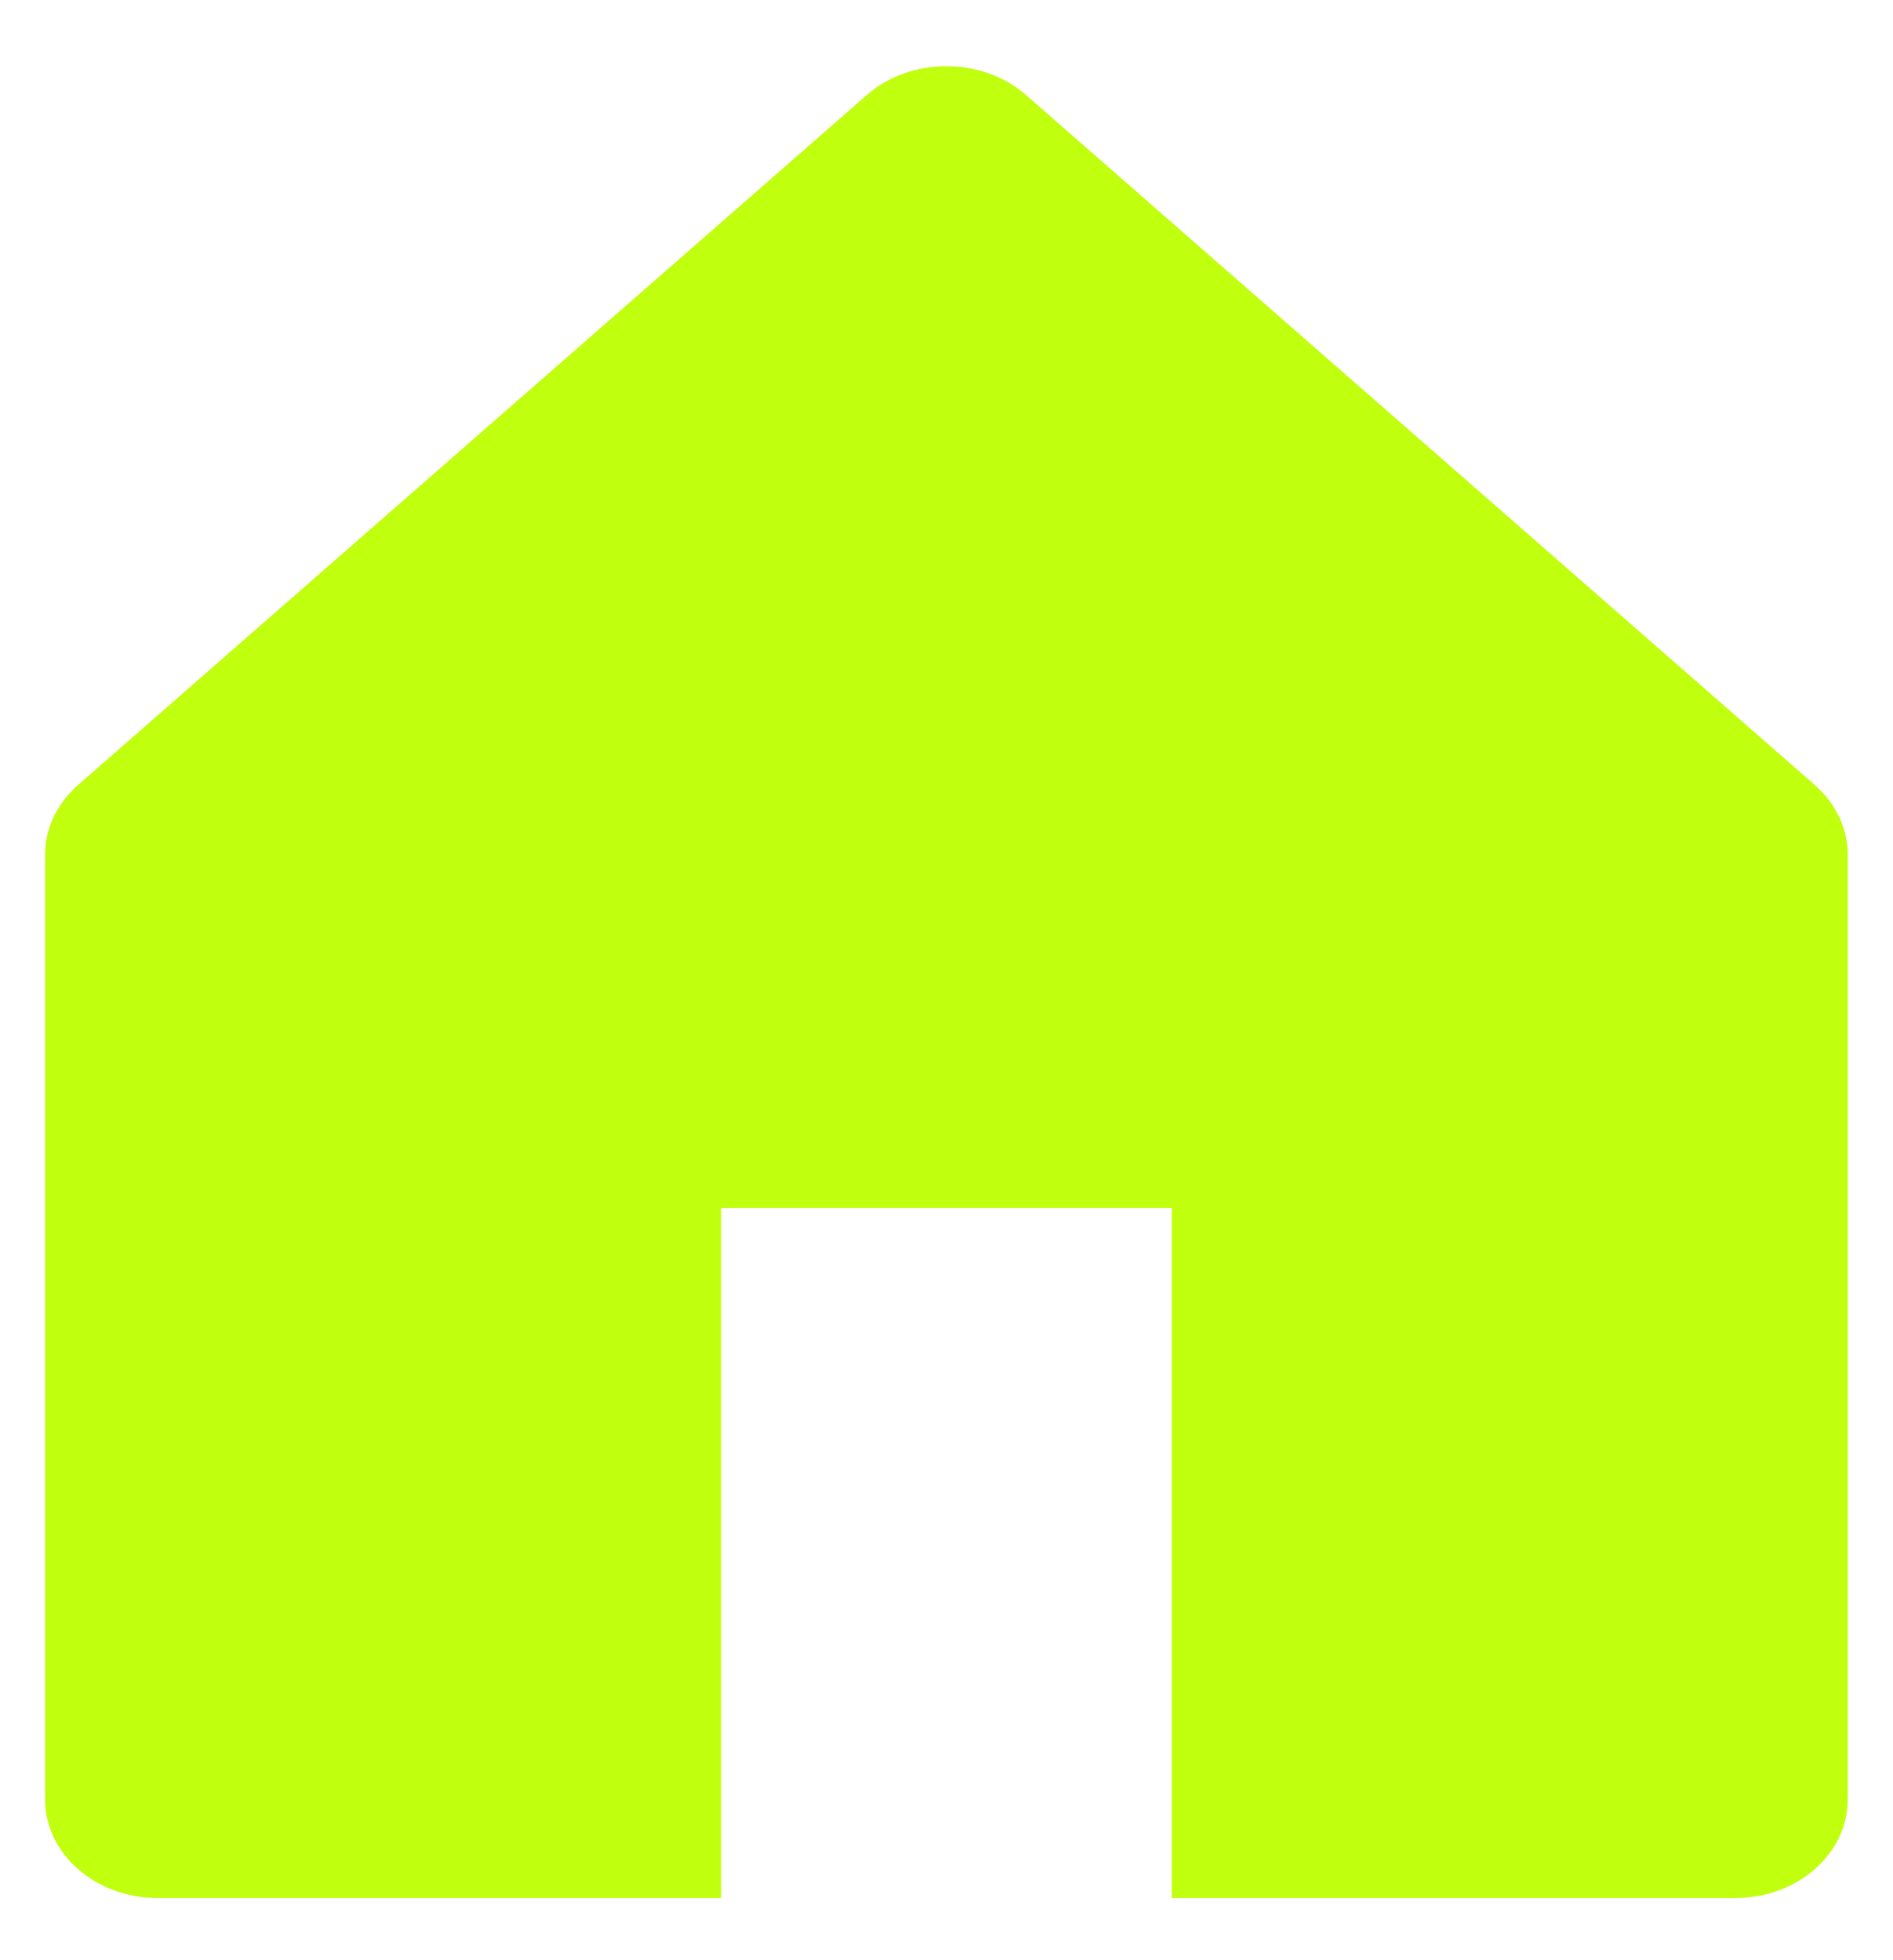
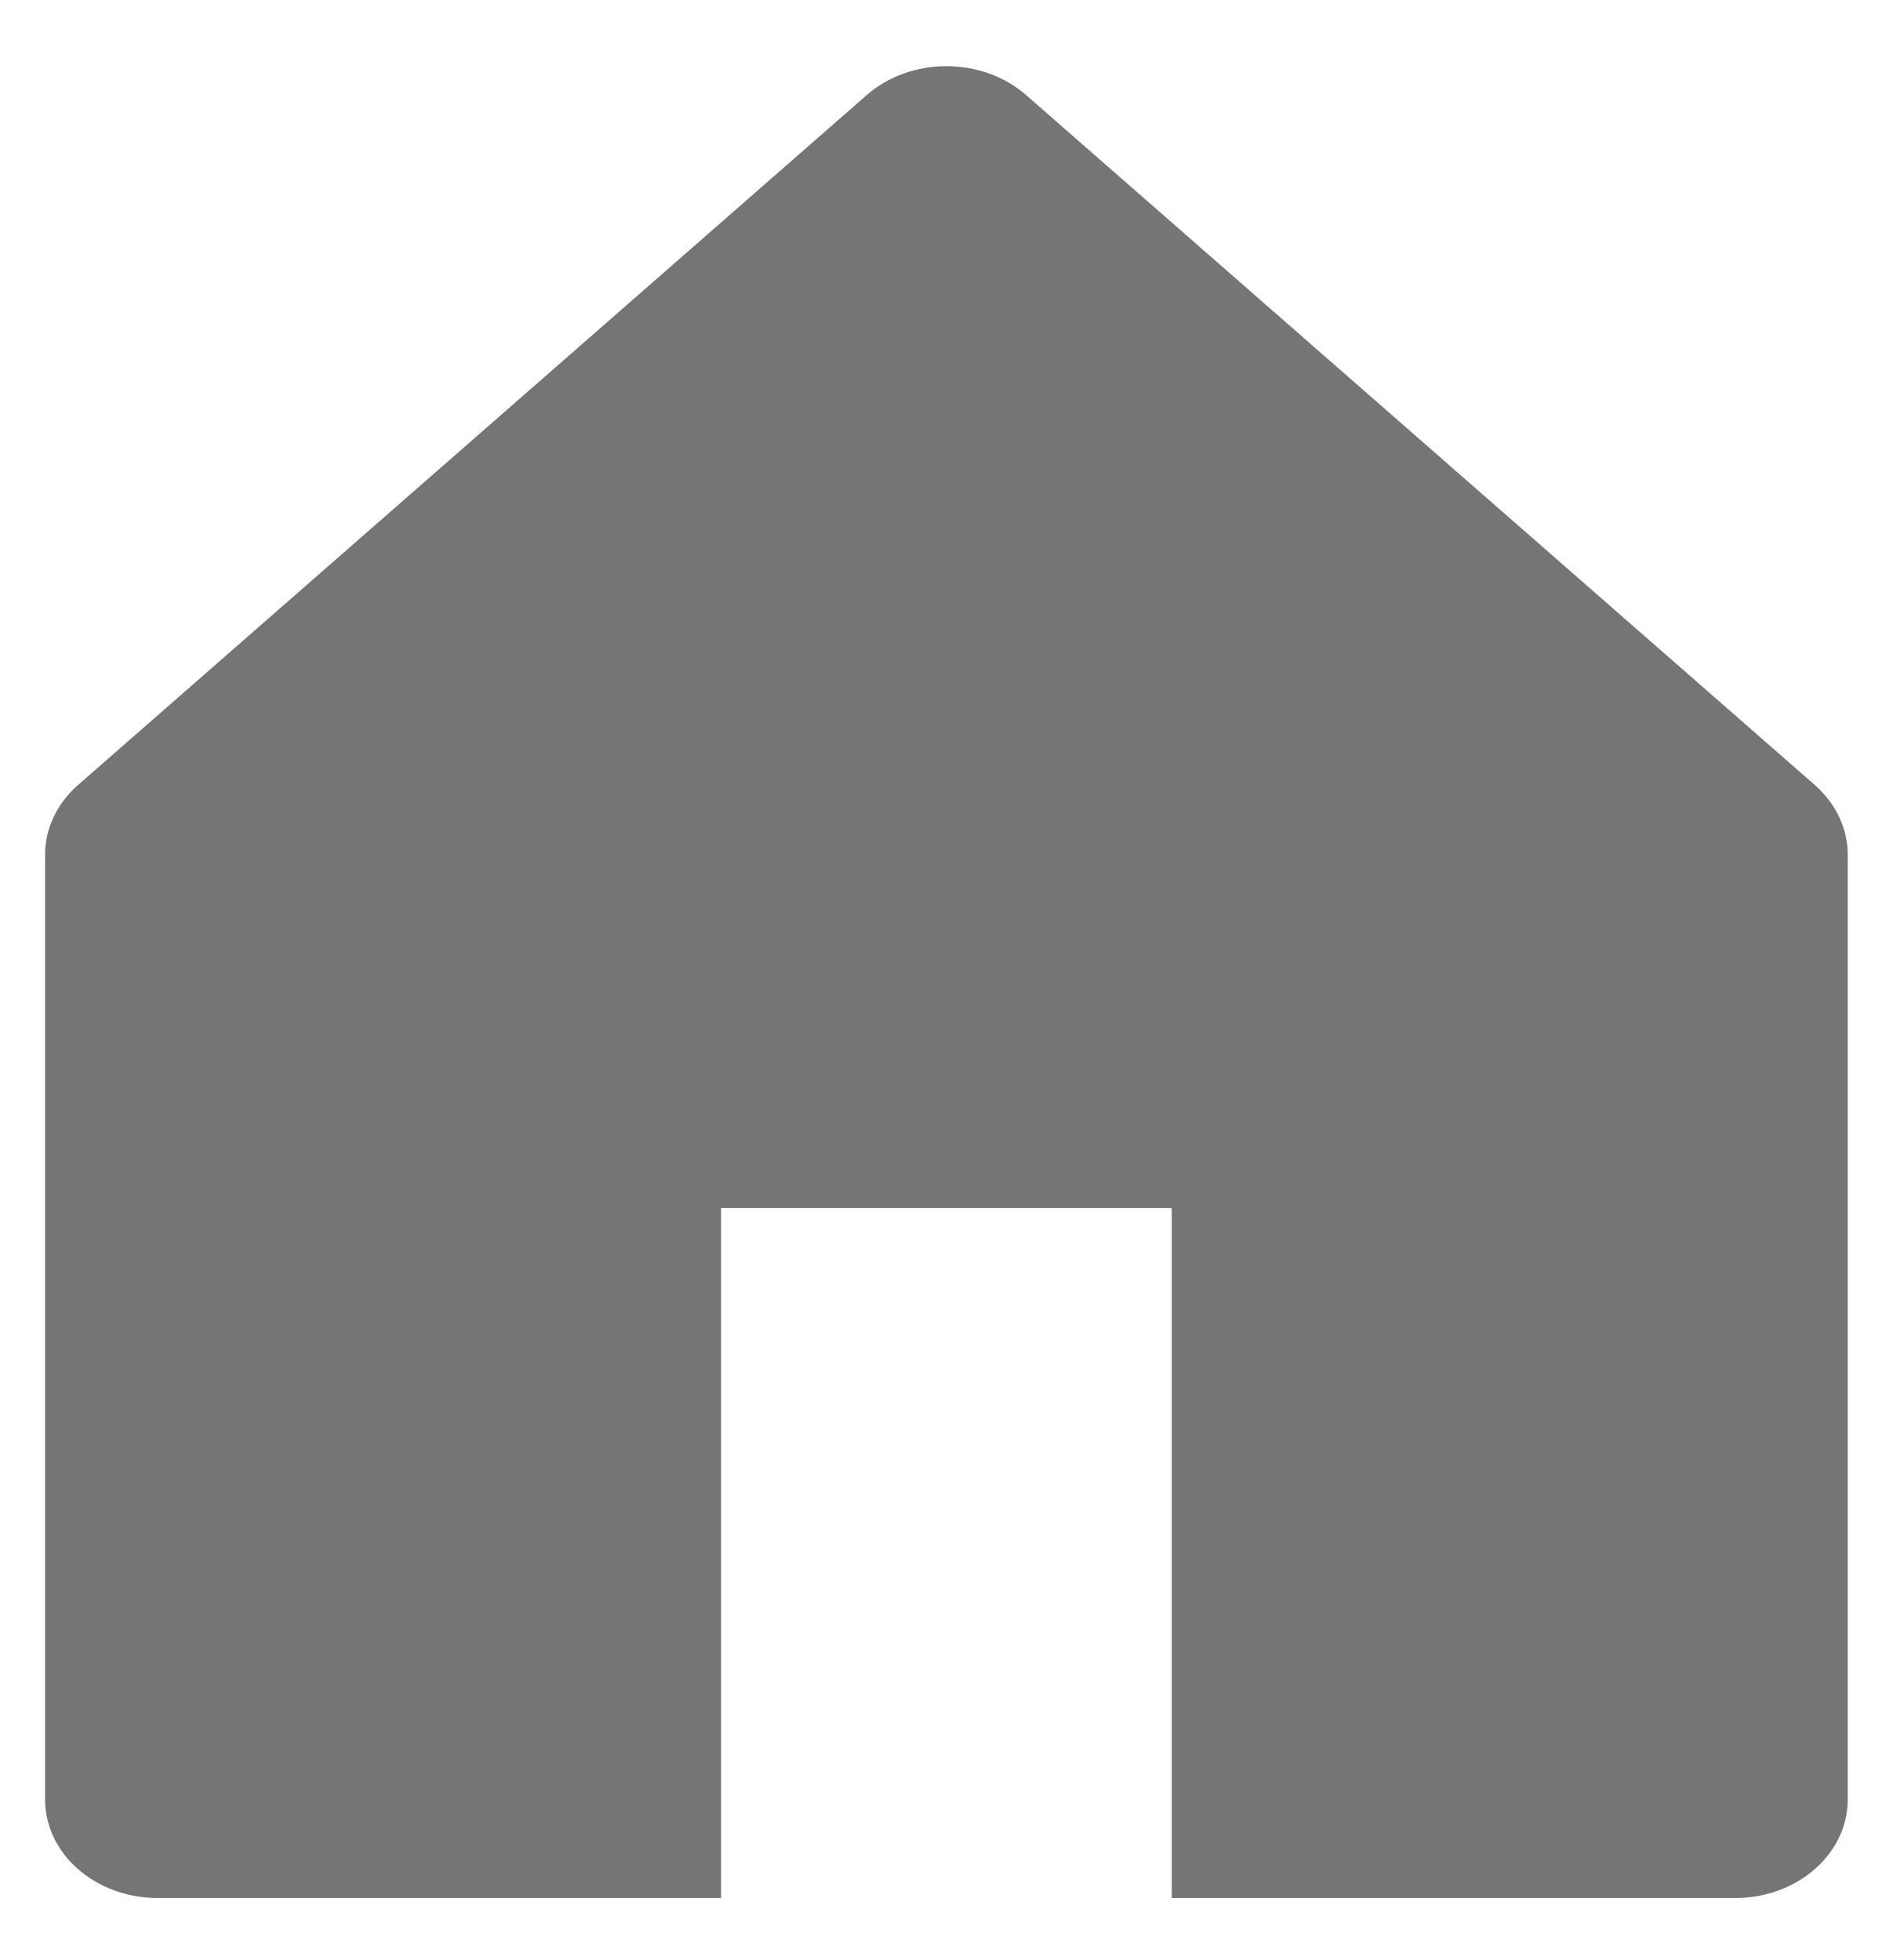
<svg xmlns="http://www.w3.org/2000/svg" width="28" height="29" viewBox="0 0 28 29" fill="none">
-   <path d="M1.155 11.614L12.822 1.406C13.473 0.837 14.527 0.837 15.178 1.406L26.845 11.614C27.157 11.888 27.333 12.259 27.333 12.645V26.625C27.333 27.43 26.587 28.083 25.667 28.083H17.333V17.875H10.667V28.083H2.333C1.413 28.083 0.667 27.43 0.667 26.625V12.645C0.667 12.259 0.842 11.888 1.155 11.614Z" fill="#C0FF0D" />
+   <path d="M1.155 11.614L12.822 1.406C13.473 0.837 14.527 0.837 15.178 1.406L26.845 11.614C27.157 11.888 27.333 12.259 27.333 12.645V26.625C27.333 27.43 26.587 28.083 25.667 28.083H17.333V17.875H10.667V28.083H2.333C1.413 28.083 0.667 27.43 0.667 26.625V12.645C0.667 12.259 0.842 11.888 1.155 11.614Z" fill="#757575" />
</svg>
